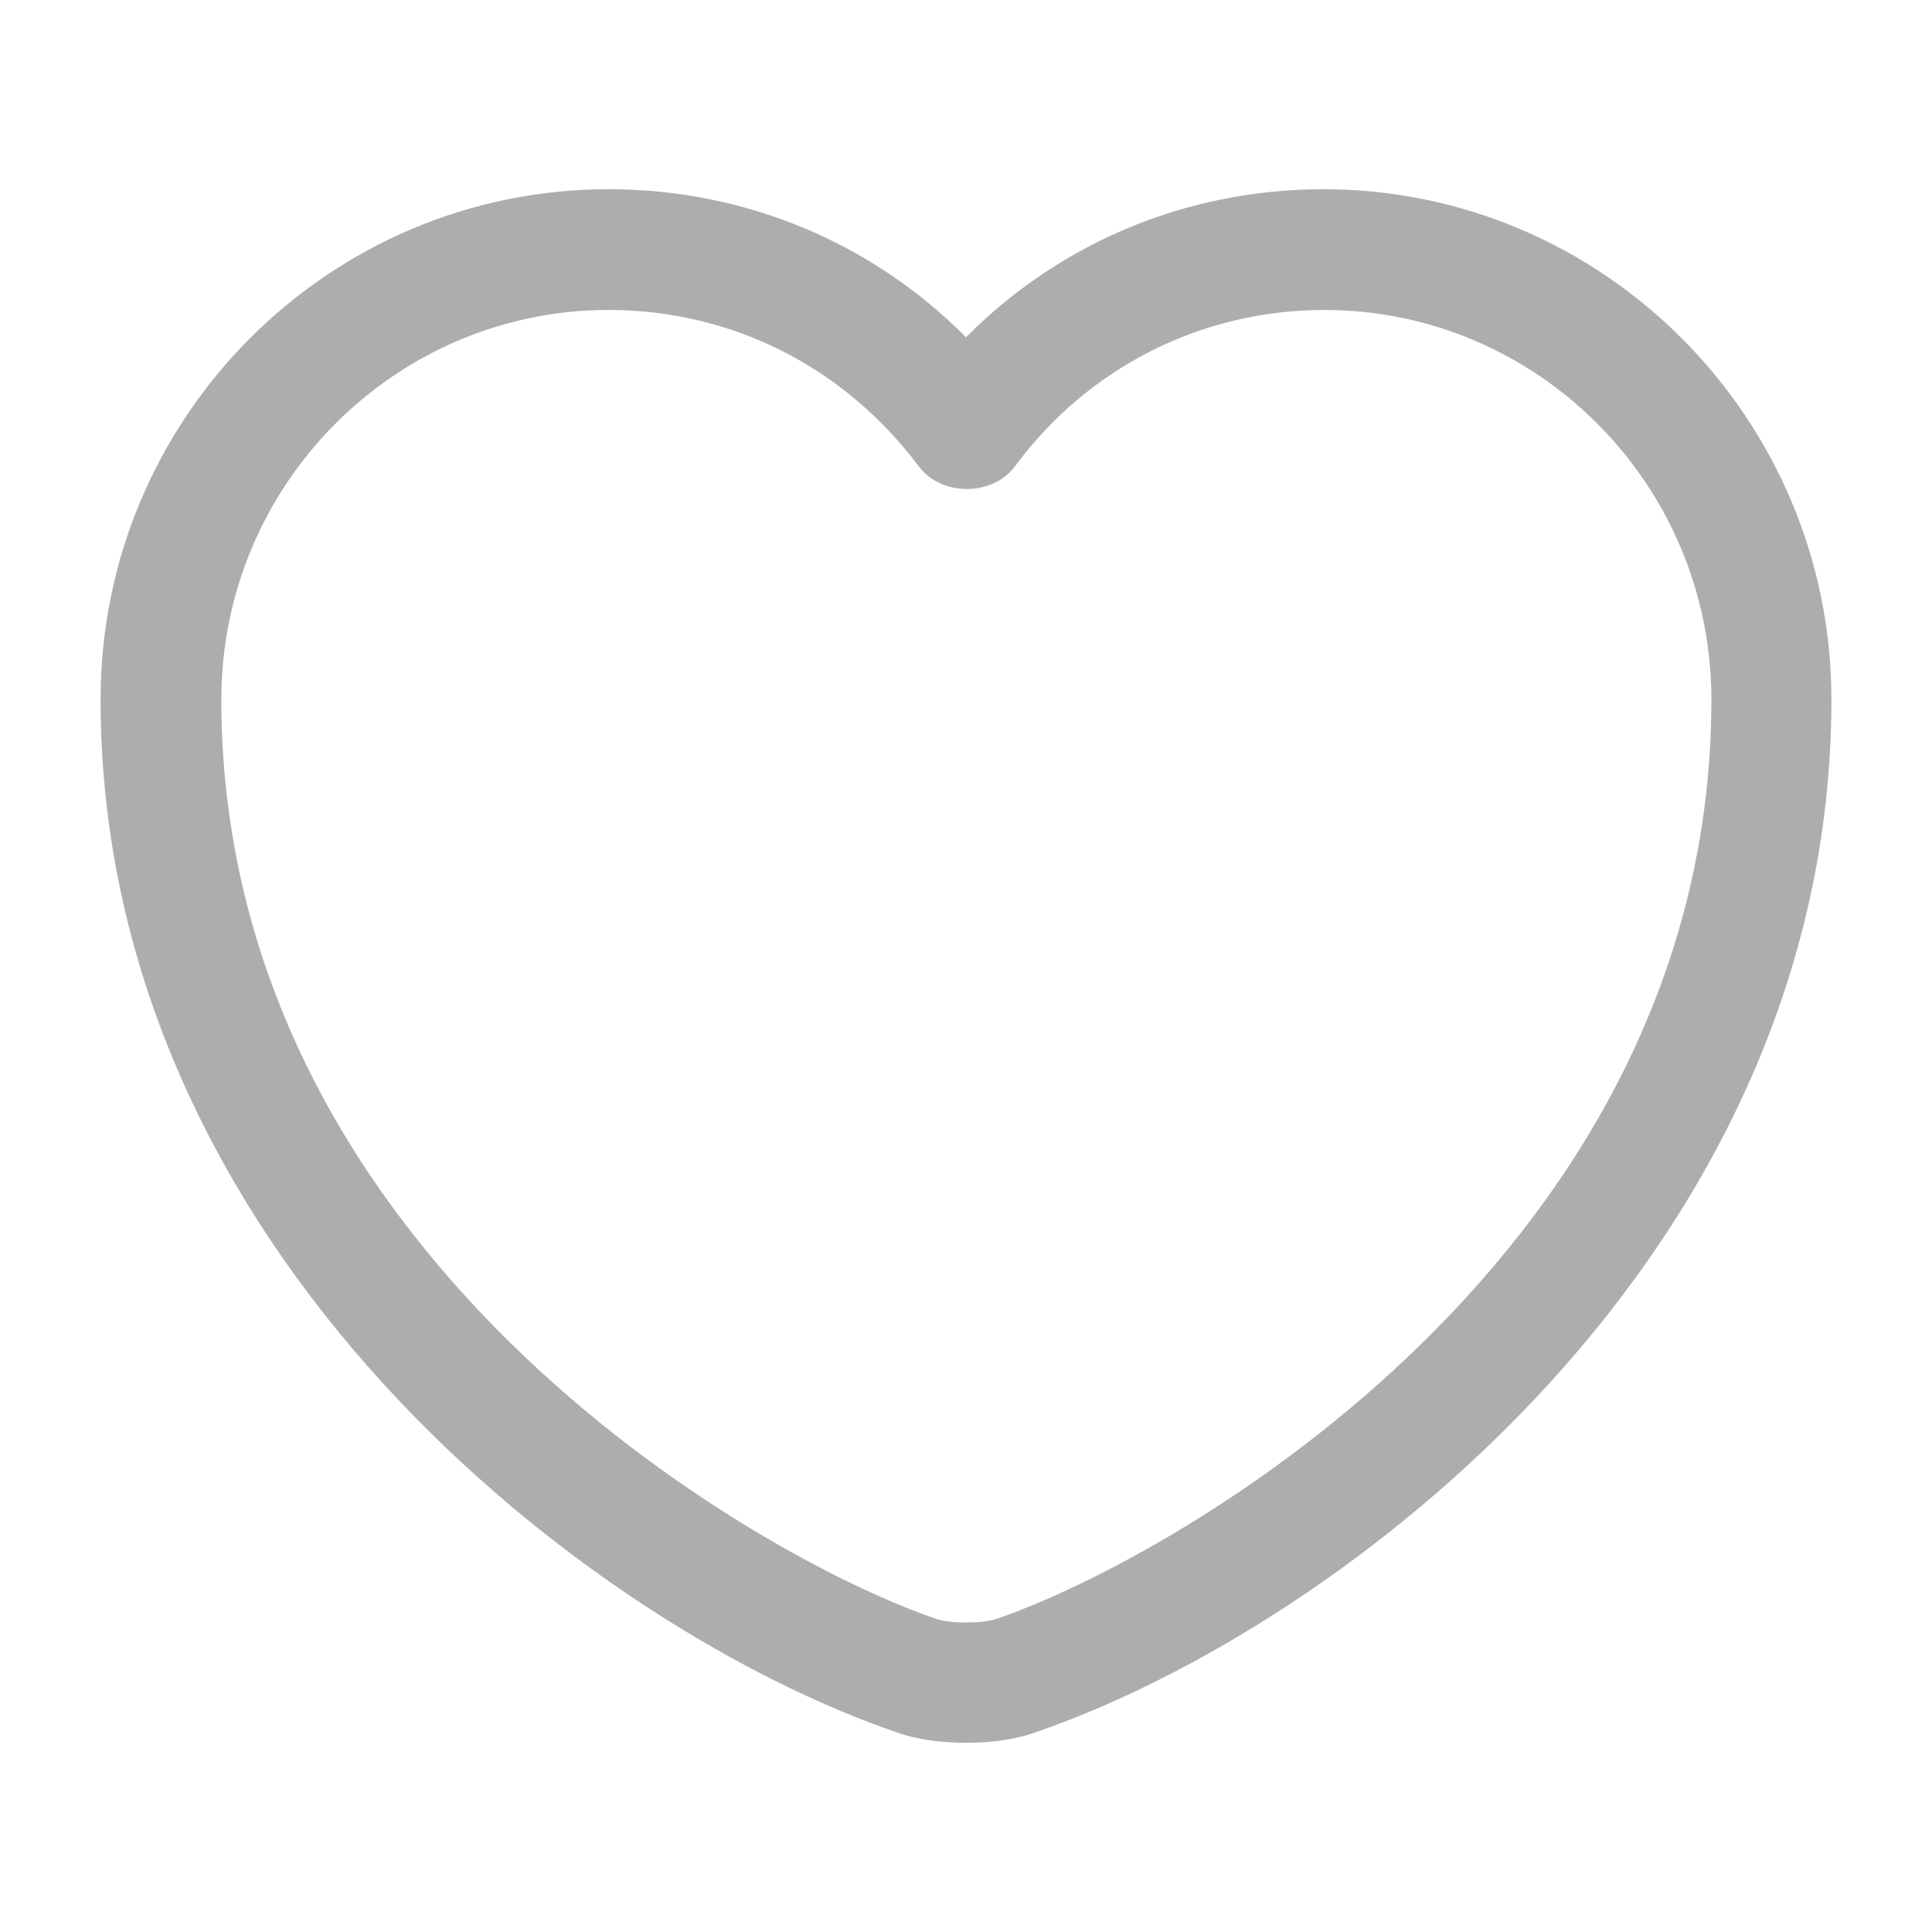
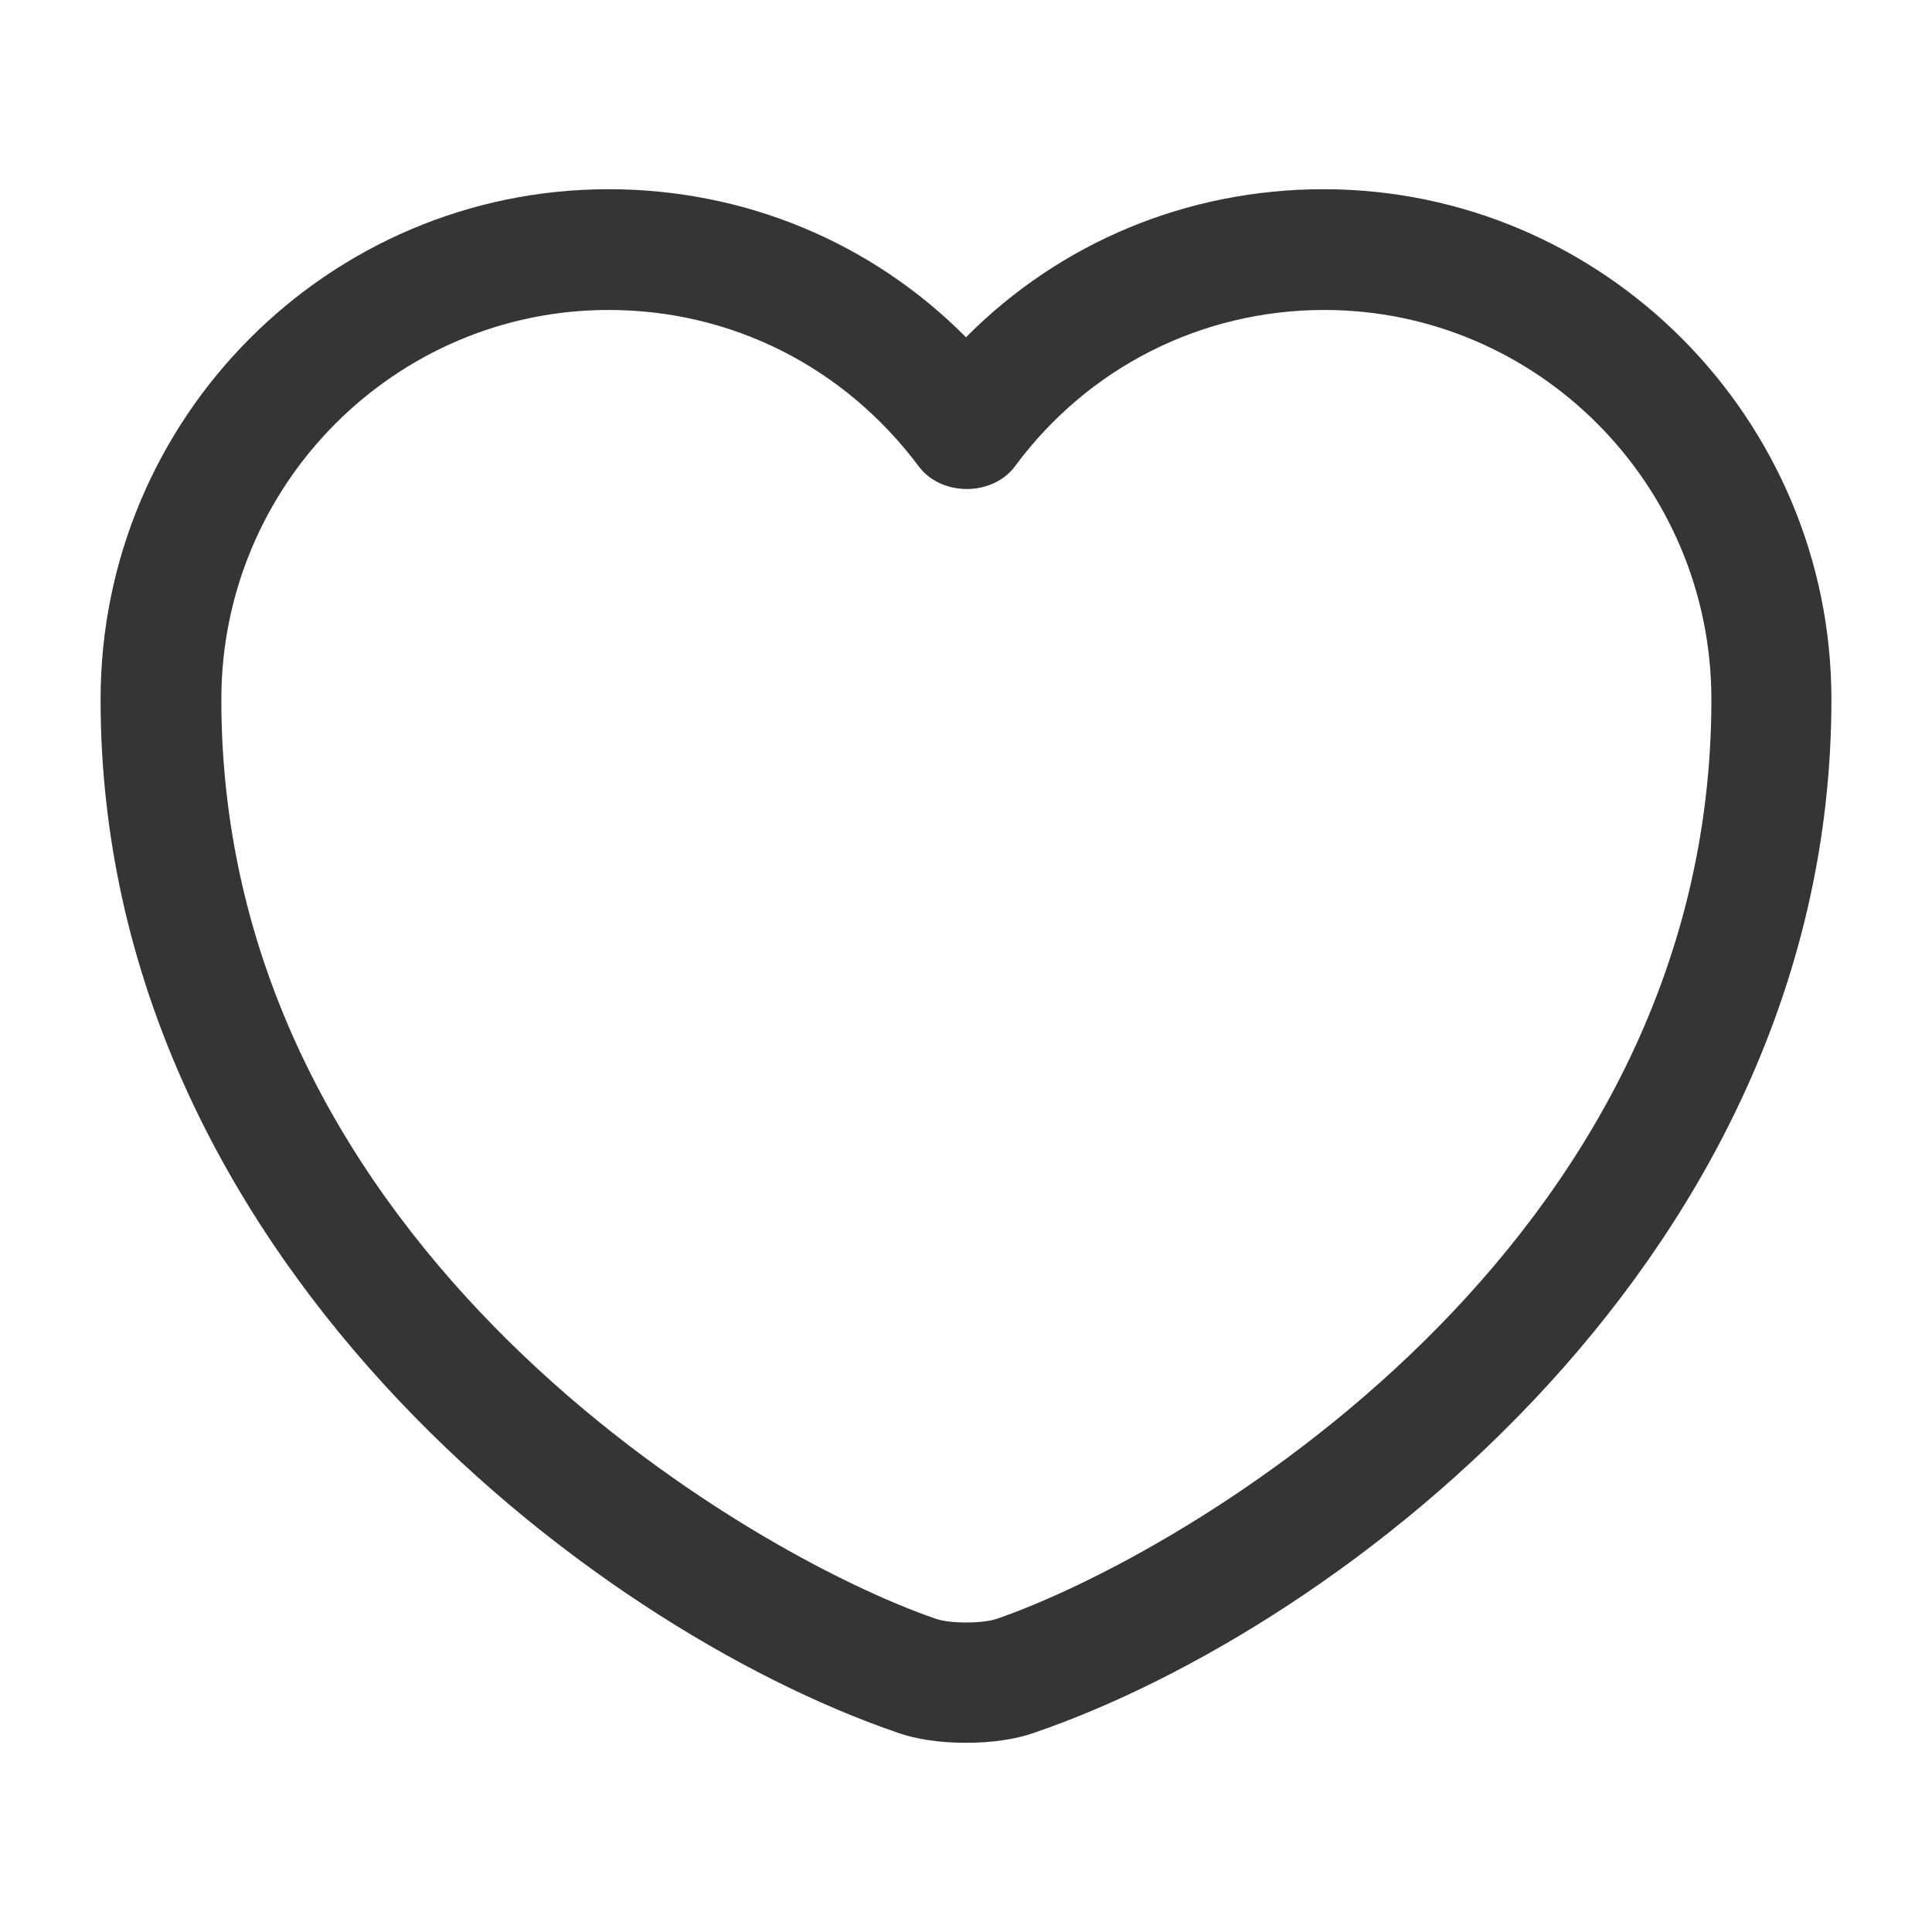
<svg xmlns="http://www.w3.org/2000/svg" viewBox="0 0 16 16" fill="none">
-   <path d="M8 14.433C7.793 14.433 7.593 14.407 7.427 14.347C4.88 13.473 0.833 10.373 0.833 5.793C0.833 3.46 2.72 1.567 5.04 1.567C6.167 1.567 7.22 2.007 8 2.793C8.78 2.007 9.833 1.567 10.96 1.567C13.28 1.567 15.167 3.467 15.167 5.793C15.167 10.38 11.12 13.473 8.573 14.347C8.407 14.407 8.207 14.433 8 14.433ZM5.04 2.567C3.273 2.567 1.833 4.013 1.833 5.793C1.833 10.347 6.213 12.88 7.753 13.407C7.873 13.447 8.133 13.447 8.253 13.407C9.787 12.88 14.173 10.353 14.173 5.793C14.173 4.013 12.733 2.567 10.967 2.567C9.953 2.567 9.013 3.04 8.407 3.86C8.22 4.113 7.793 4.113 7.607 3.86C6.987 3.033 6.053 2.567 5.04 2.567Z" fill="#ADADAD" />
+   <path d="M8 14.433C7.793 14.433 7.593 14.407 7.427 14.347C4.88 13.473 0.833 10.373 0.833 5.793C0.833 3.46 2.72 1.567 5.04 1.567C6.167 1.567 7.22 2.007 8 2.793C8.78 2.007 9.833 1.567 10.96 1.567C13.28 1.567 15.167 3.467 15.167 5.793C15.167 10.38 11.12 13.473 8.573 14.347C8.407 14.407 8.207 14.433 8 14.433ZM5.04 2.567C3.273 2.567 1.833 4.013 1.833 5.793C1.833 10.347 6.213 12.88 7.753 13.407C7.873 13.447 8.133 13.447 8.253 13.407C9.787 12.88 14.173 10.353 14.173 5.793C14.173 4.013 12.733 2.567 10.967 2.567C9.953 2.567 9.013 3.04 8.407 3.86C8.22 4.113 7.793 4.113 7.607 3.86C6.987 3.033 6.053 2.567 5.04 2.567Z" fill="#353535" />
</svg>
